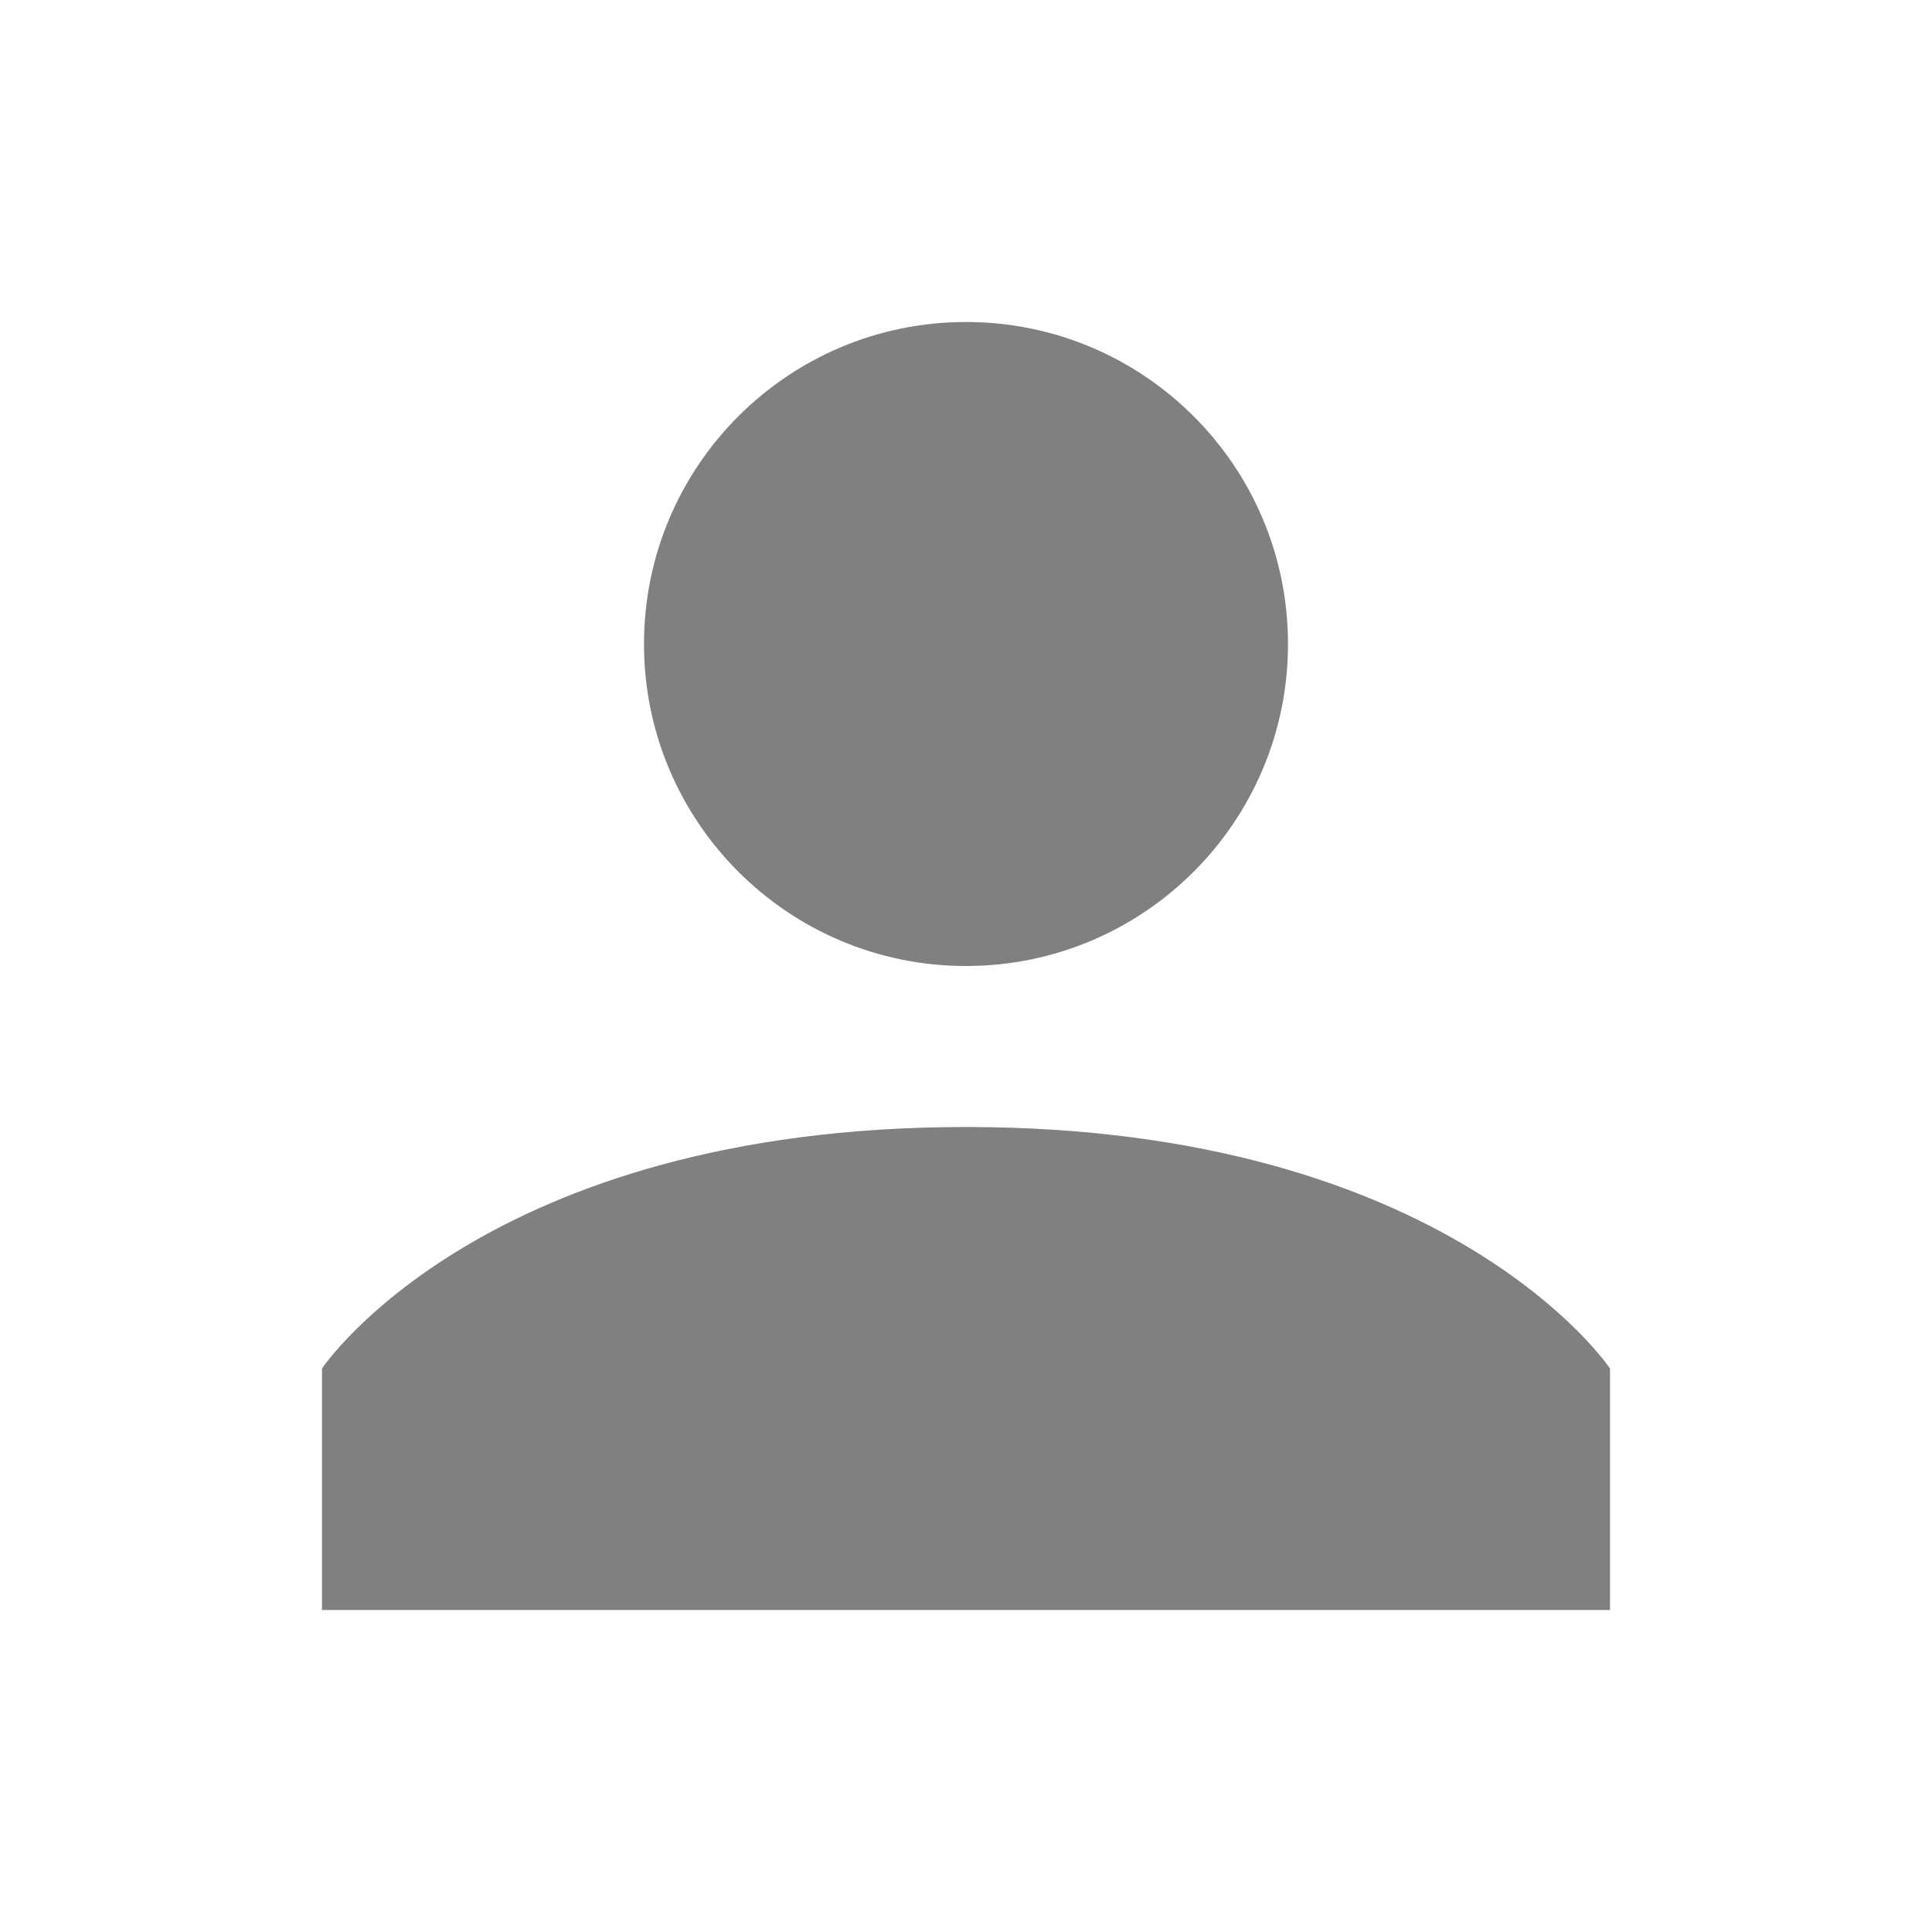
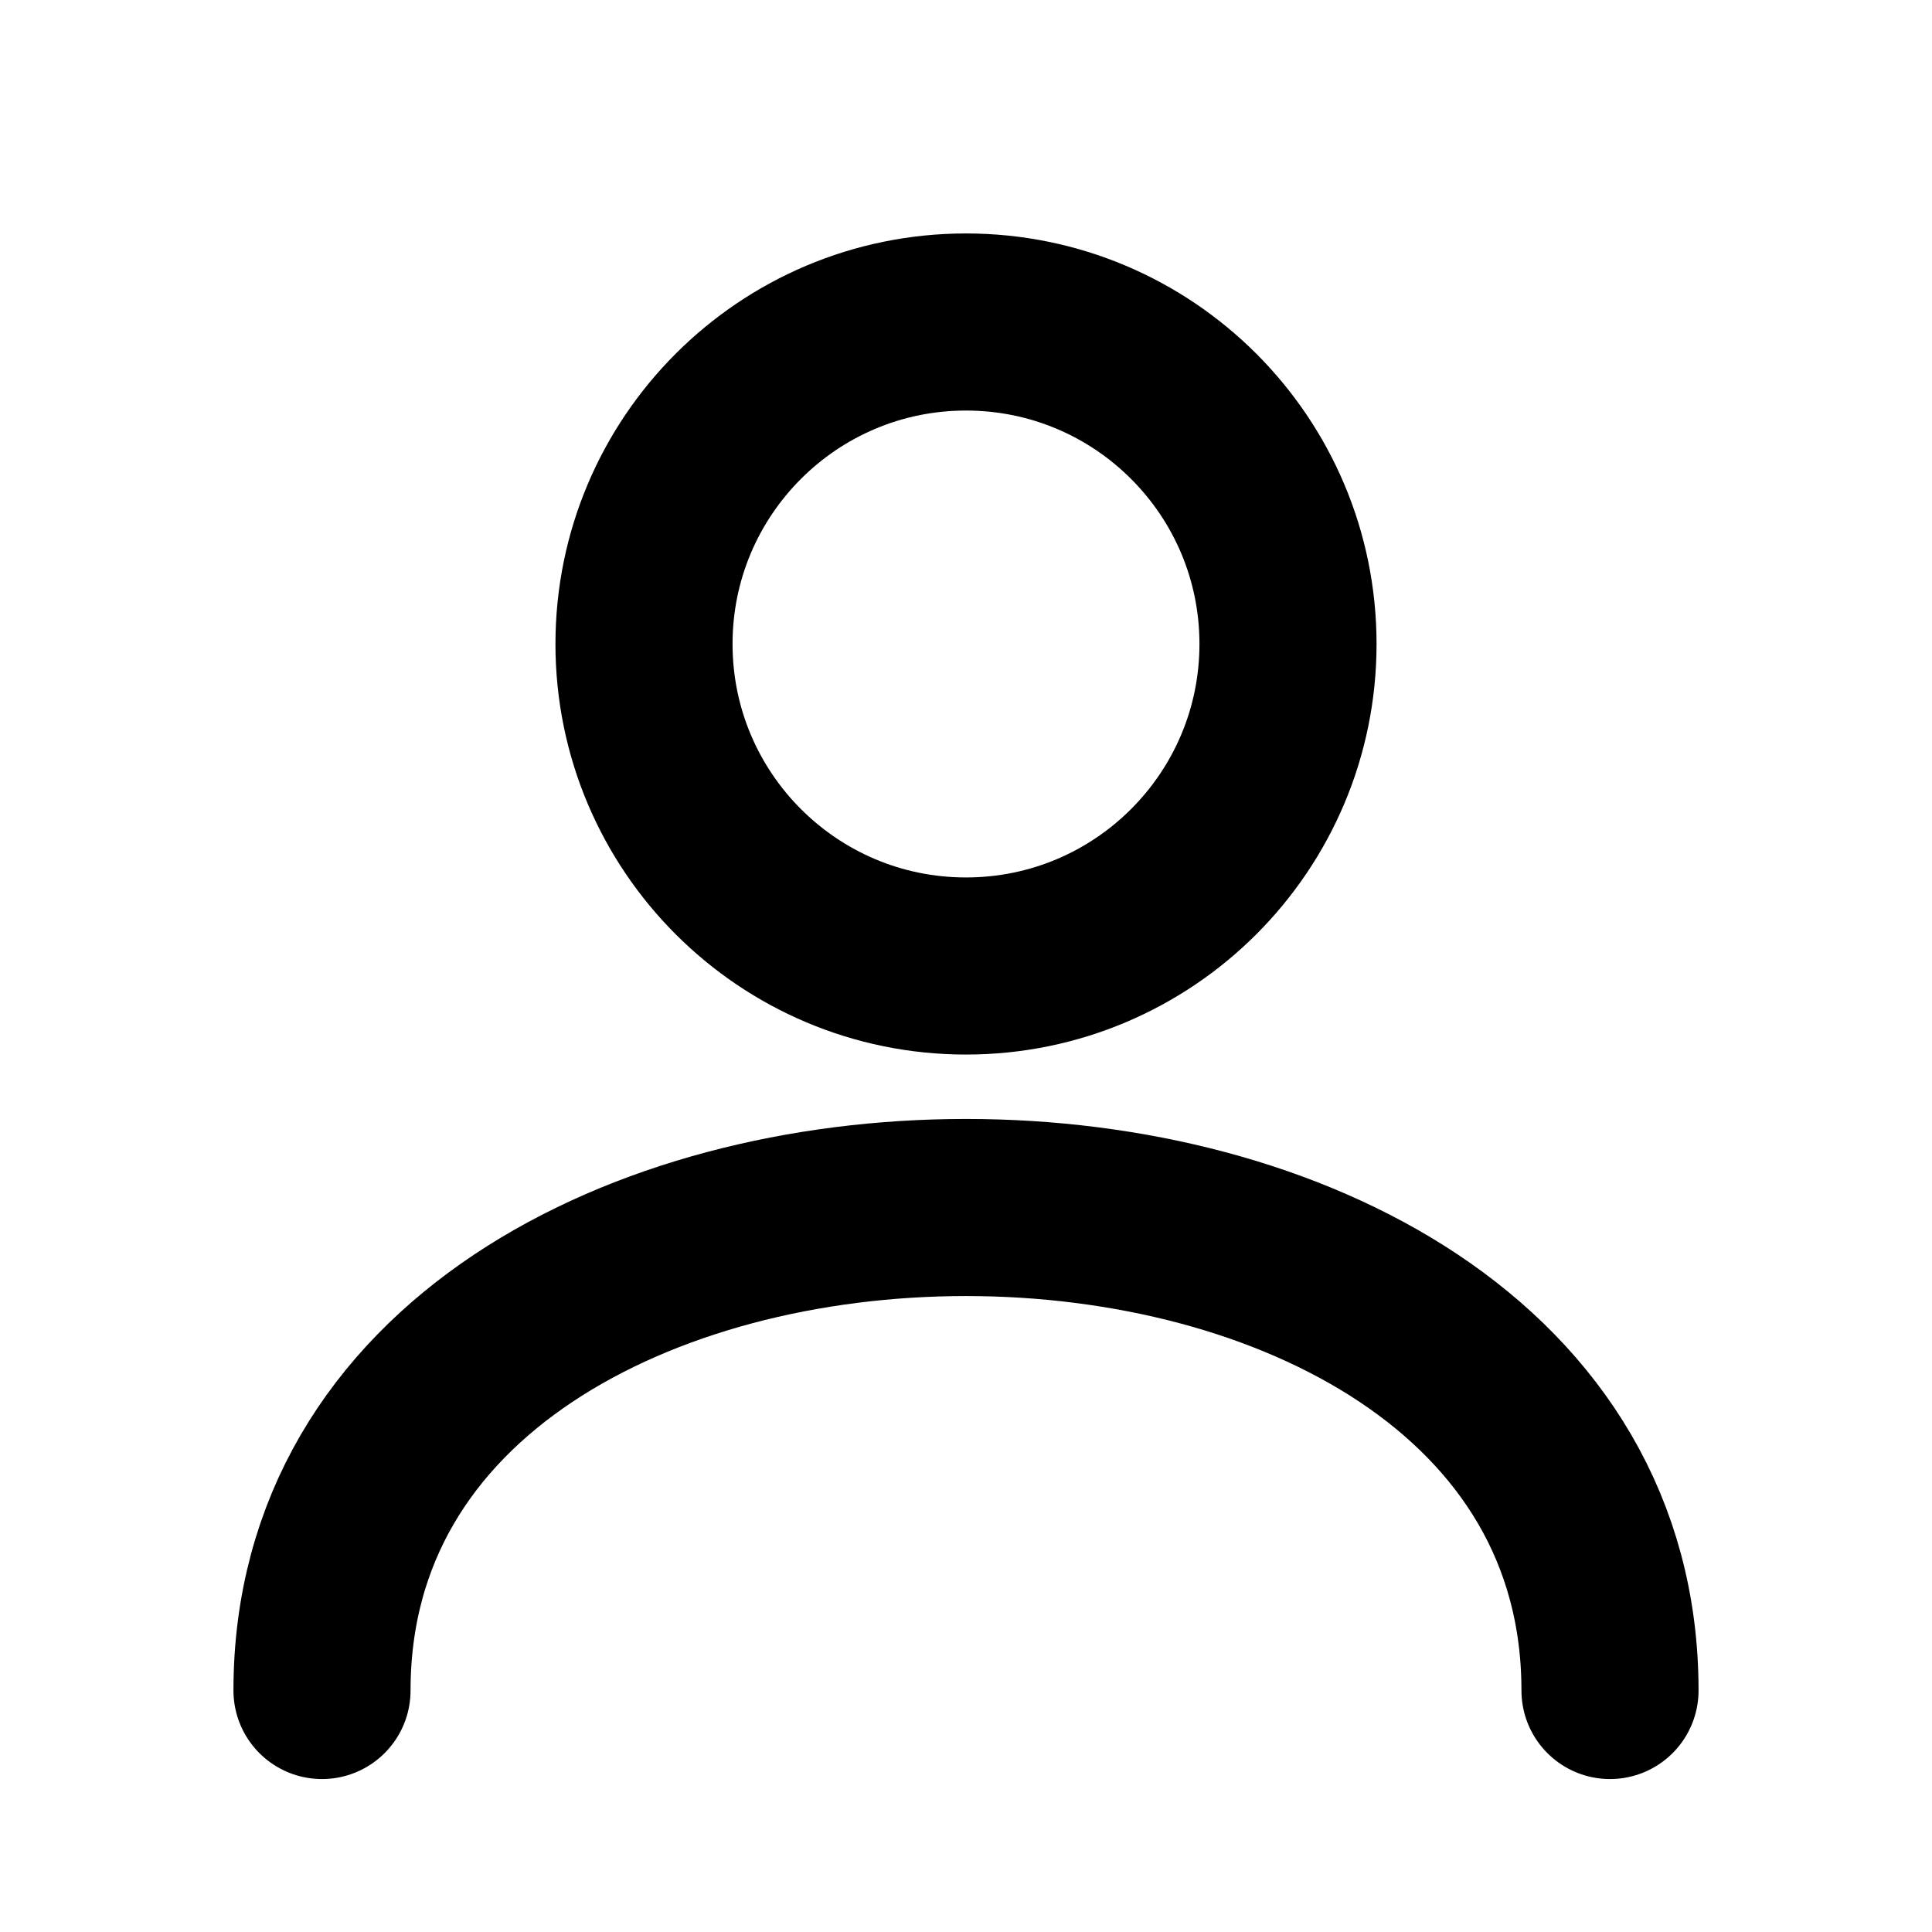
- <svg xmlns="http://www.w3.org/2000/svg" viewBox="0 0 24 24" width="24" height="24">
-   <circle cx="12" cy="8" r="4" fill="#808080" />
-   <path d="M12 14c-6 0-8 3-8 3v3h16v-3s-2-3-8-3z" fill="#808080" />
+ <svg xmlns="http://www.w3.org/2000/svg" viewBox="0 0 24 24" fill="none" stroke="#000" stroke-width="2.2" stroke-linecap="round" stroke-linejoin="round">
+   <circle cx="12" cy="8" r="4" />
+   <path d="M4 21c0-4 4-6 8-6s8 2 8 6" />
</svg>
